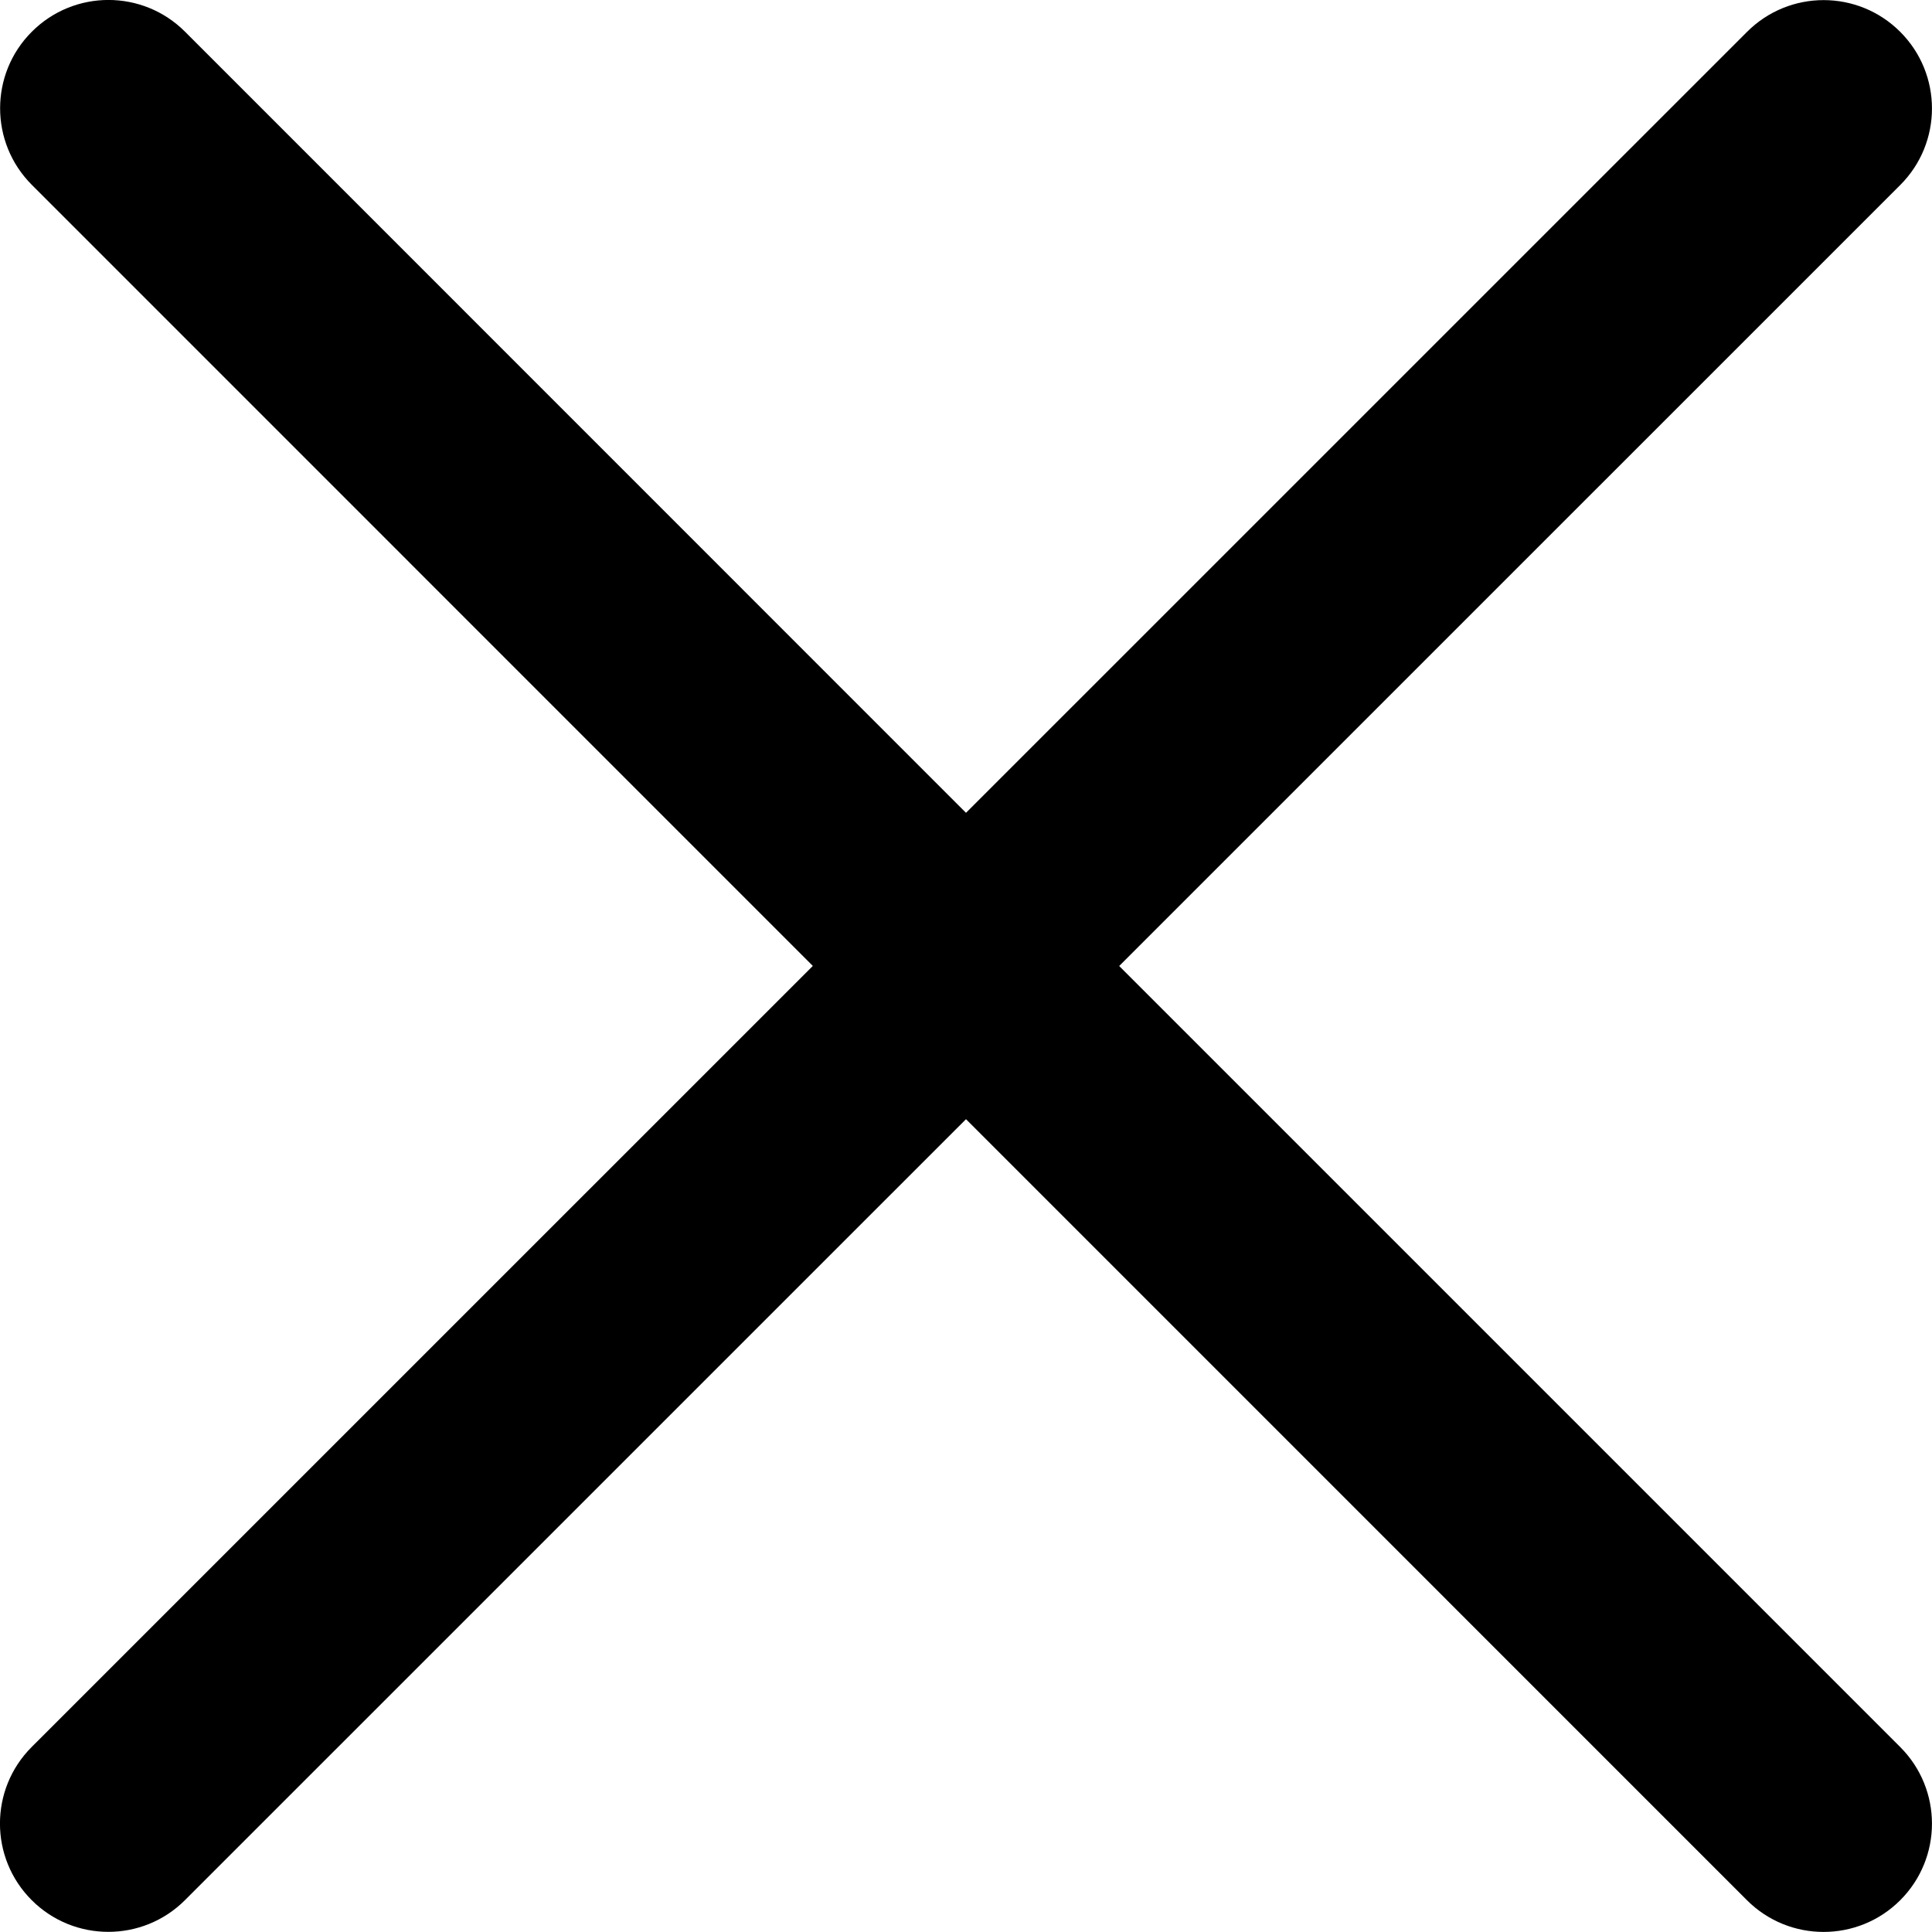
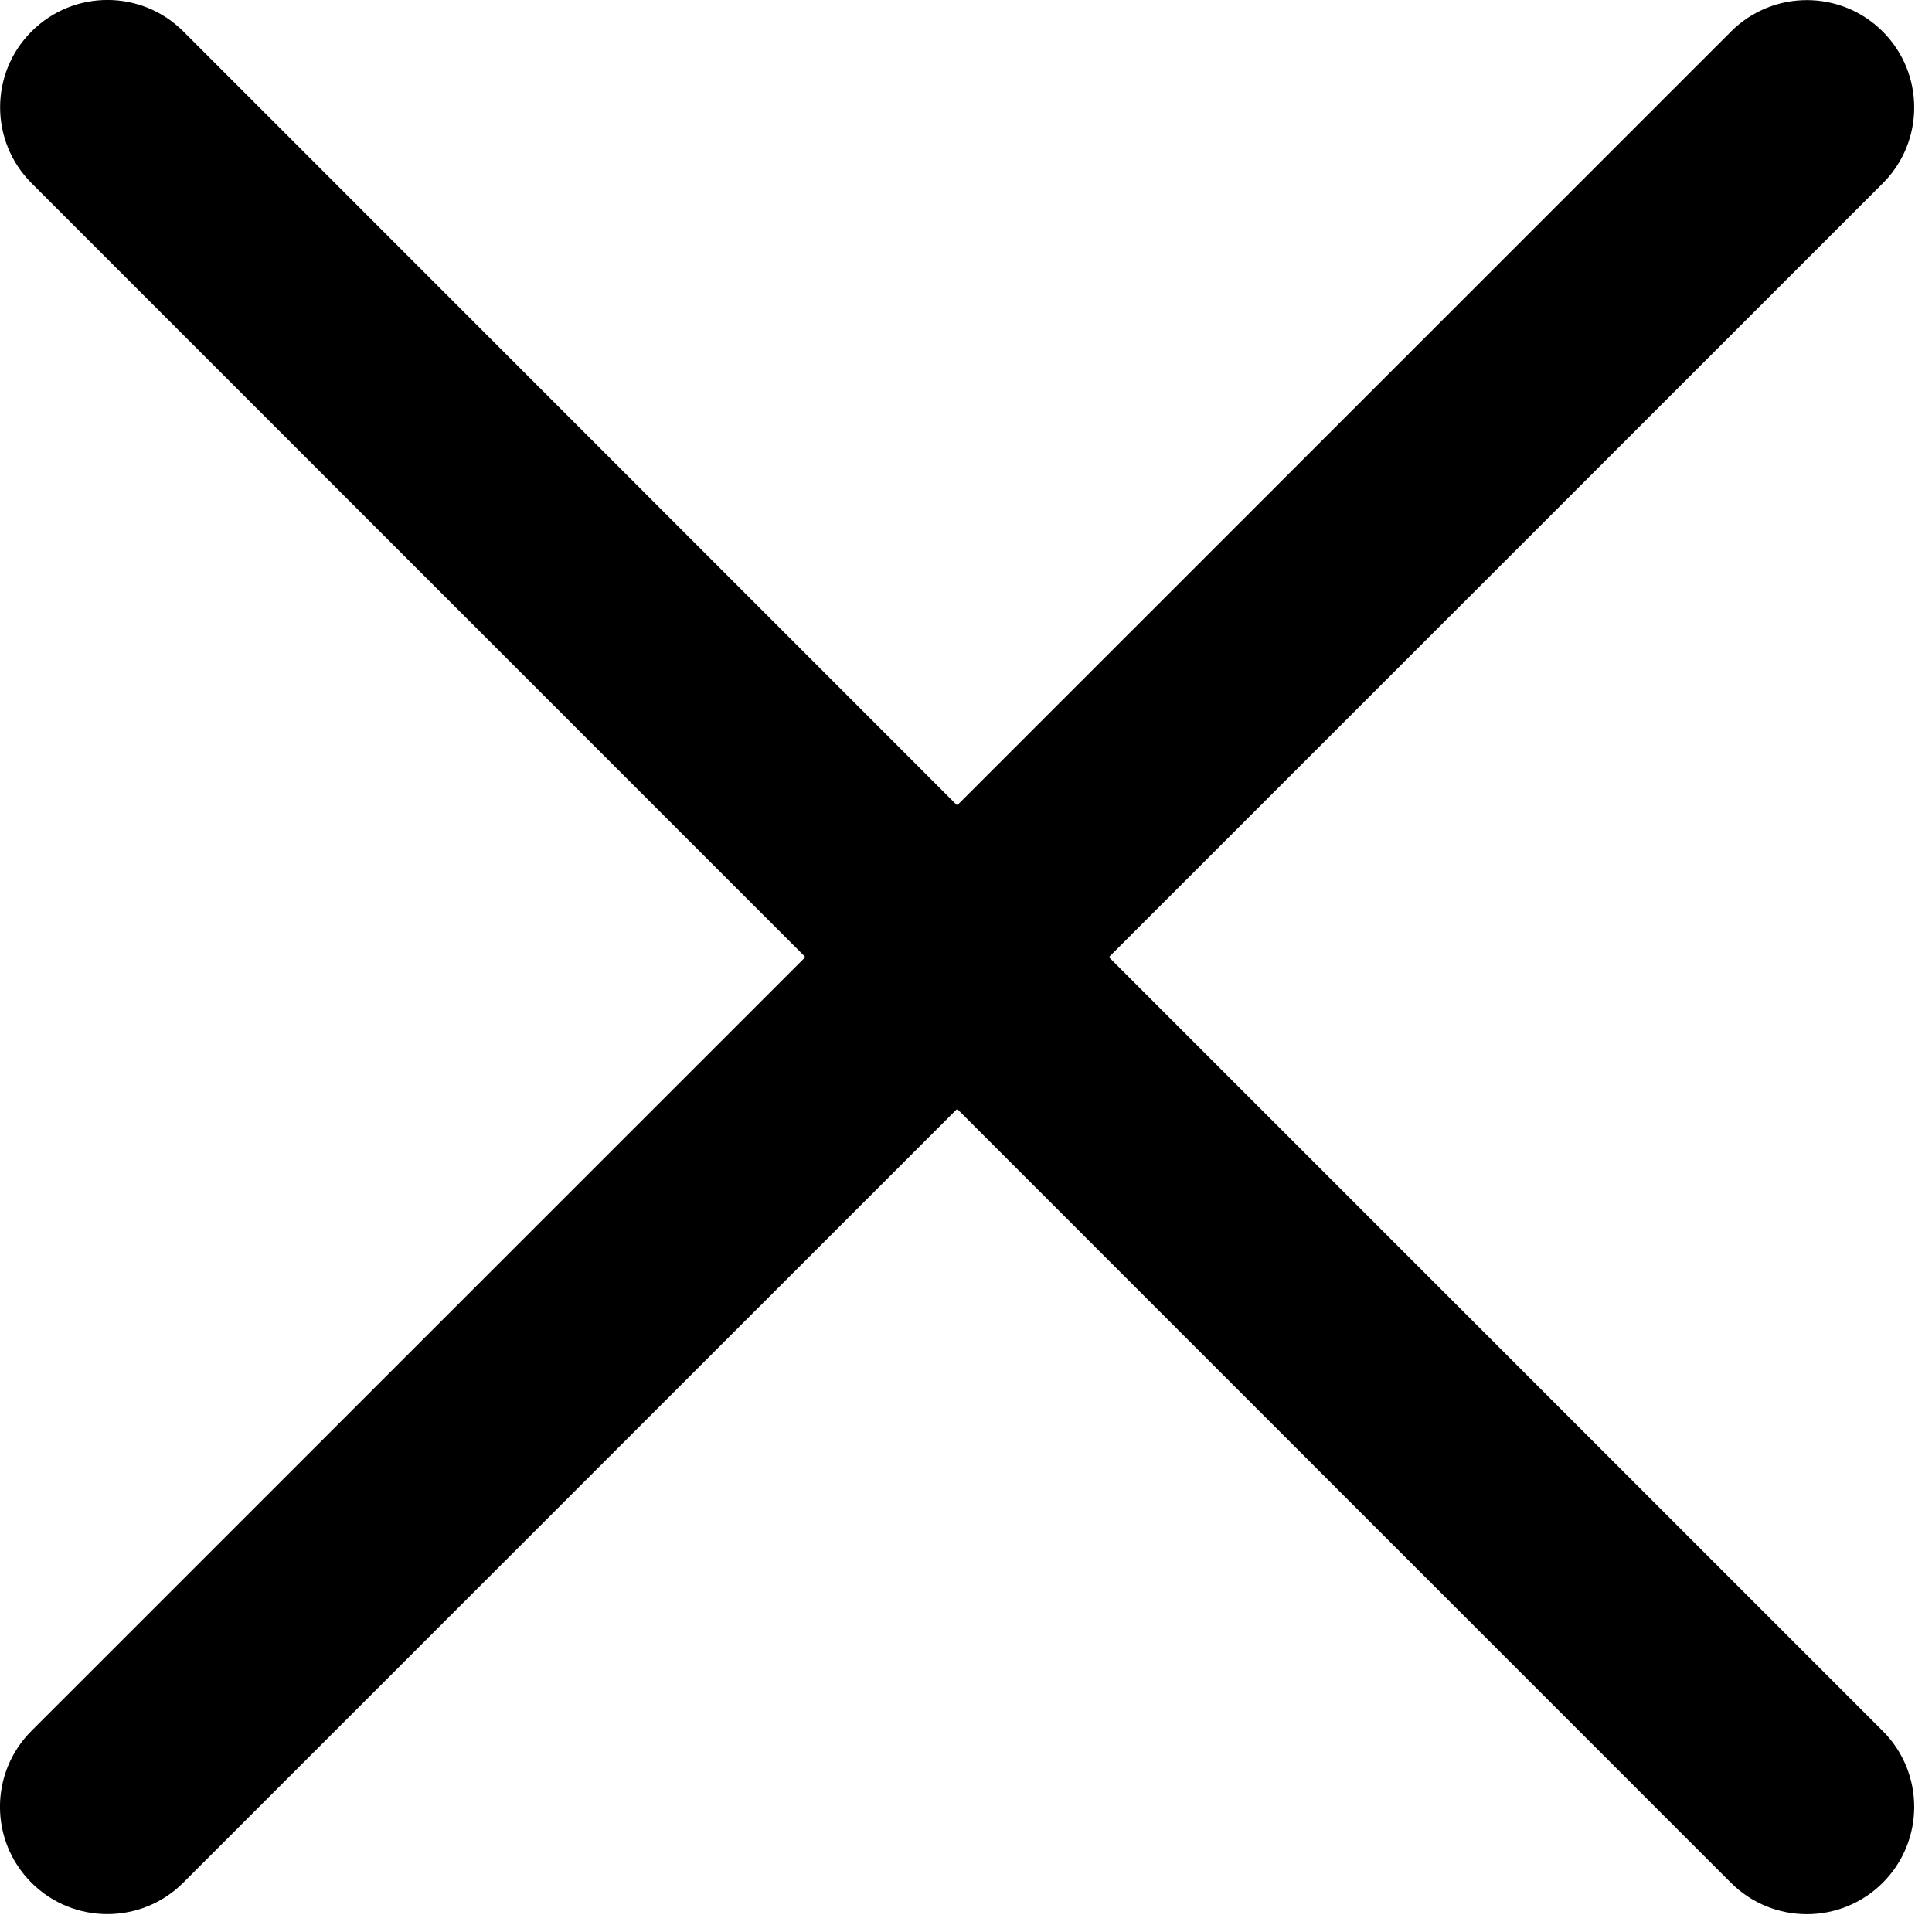
- <svg xmlns="http://www.w3.org/2000/svg" version="1.0" id="Layer_1" x="0px" y="0px" width="26.752px" height="26.752px" viewBox="0 0 26.752 26.752" enable-background="new 0 0 26.752 26.752" xml:space="preserve">
+ <svg xmlns="http://www.w3.org/2000/svg" version="1.0" id="Layer_1" x="0" y="x" width="27" height="27" viewBox="0 0 27 27" enable-background="new 0 0 26.752 26.752" xml:space="preserve">
  <path d="M15.497,13.376L26.312,2.562c0.586-0.585,0.586-1.535,0-2.121s-1.535-0.586-2.121,0L13.376,11.255L2.562,0.439 c-0.586-0.586-1.535-0.586-2.121,0c-0.586,0.585-0.586,1.535,0,2.121l10.814,10.815L0.439,24.19c-0.586,0.586-0.586,1.535,0,2.121 c0.293,0.293,0.677,0.439,1.061,0.439s0.768-0.146,1.061-0.439l10.815-10.814L24.19,26.312c0.293,0.293,0.677,0.439,1.061,0.439 s0.768-0.146,1.061-0.439c0.586-0.586,0.586-1.535,0-2.121L15.497,13.376z" />
</svg>
